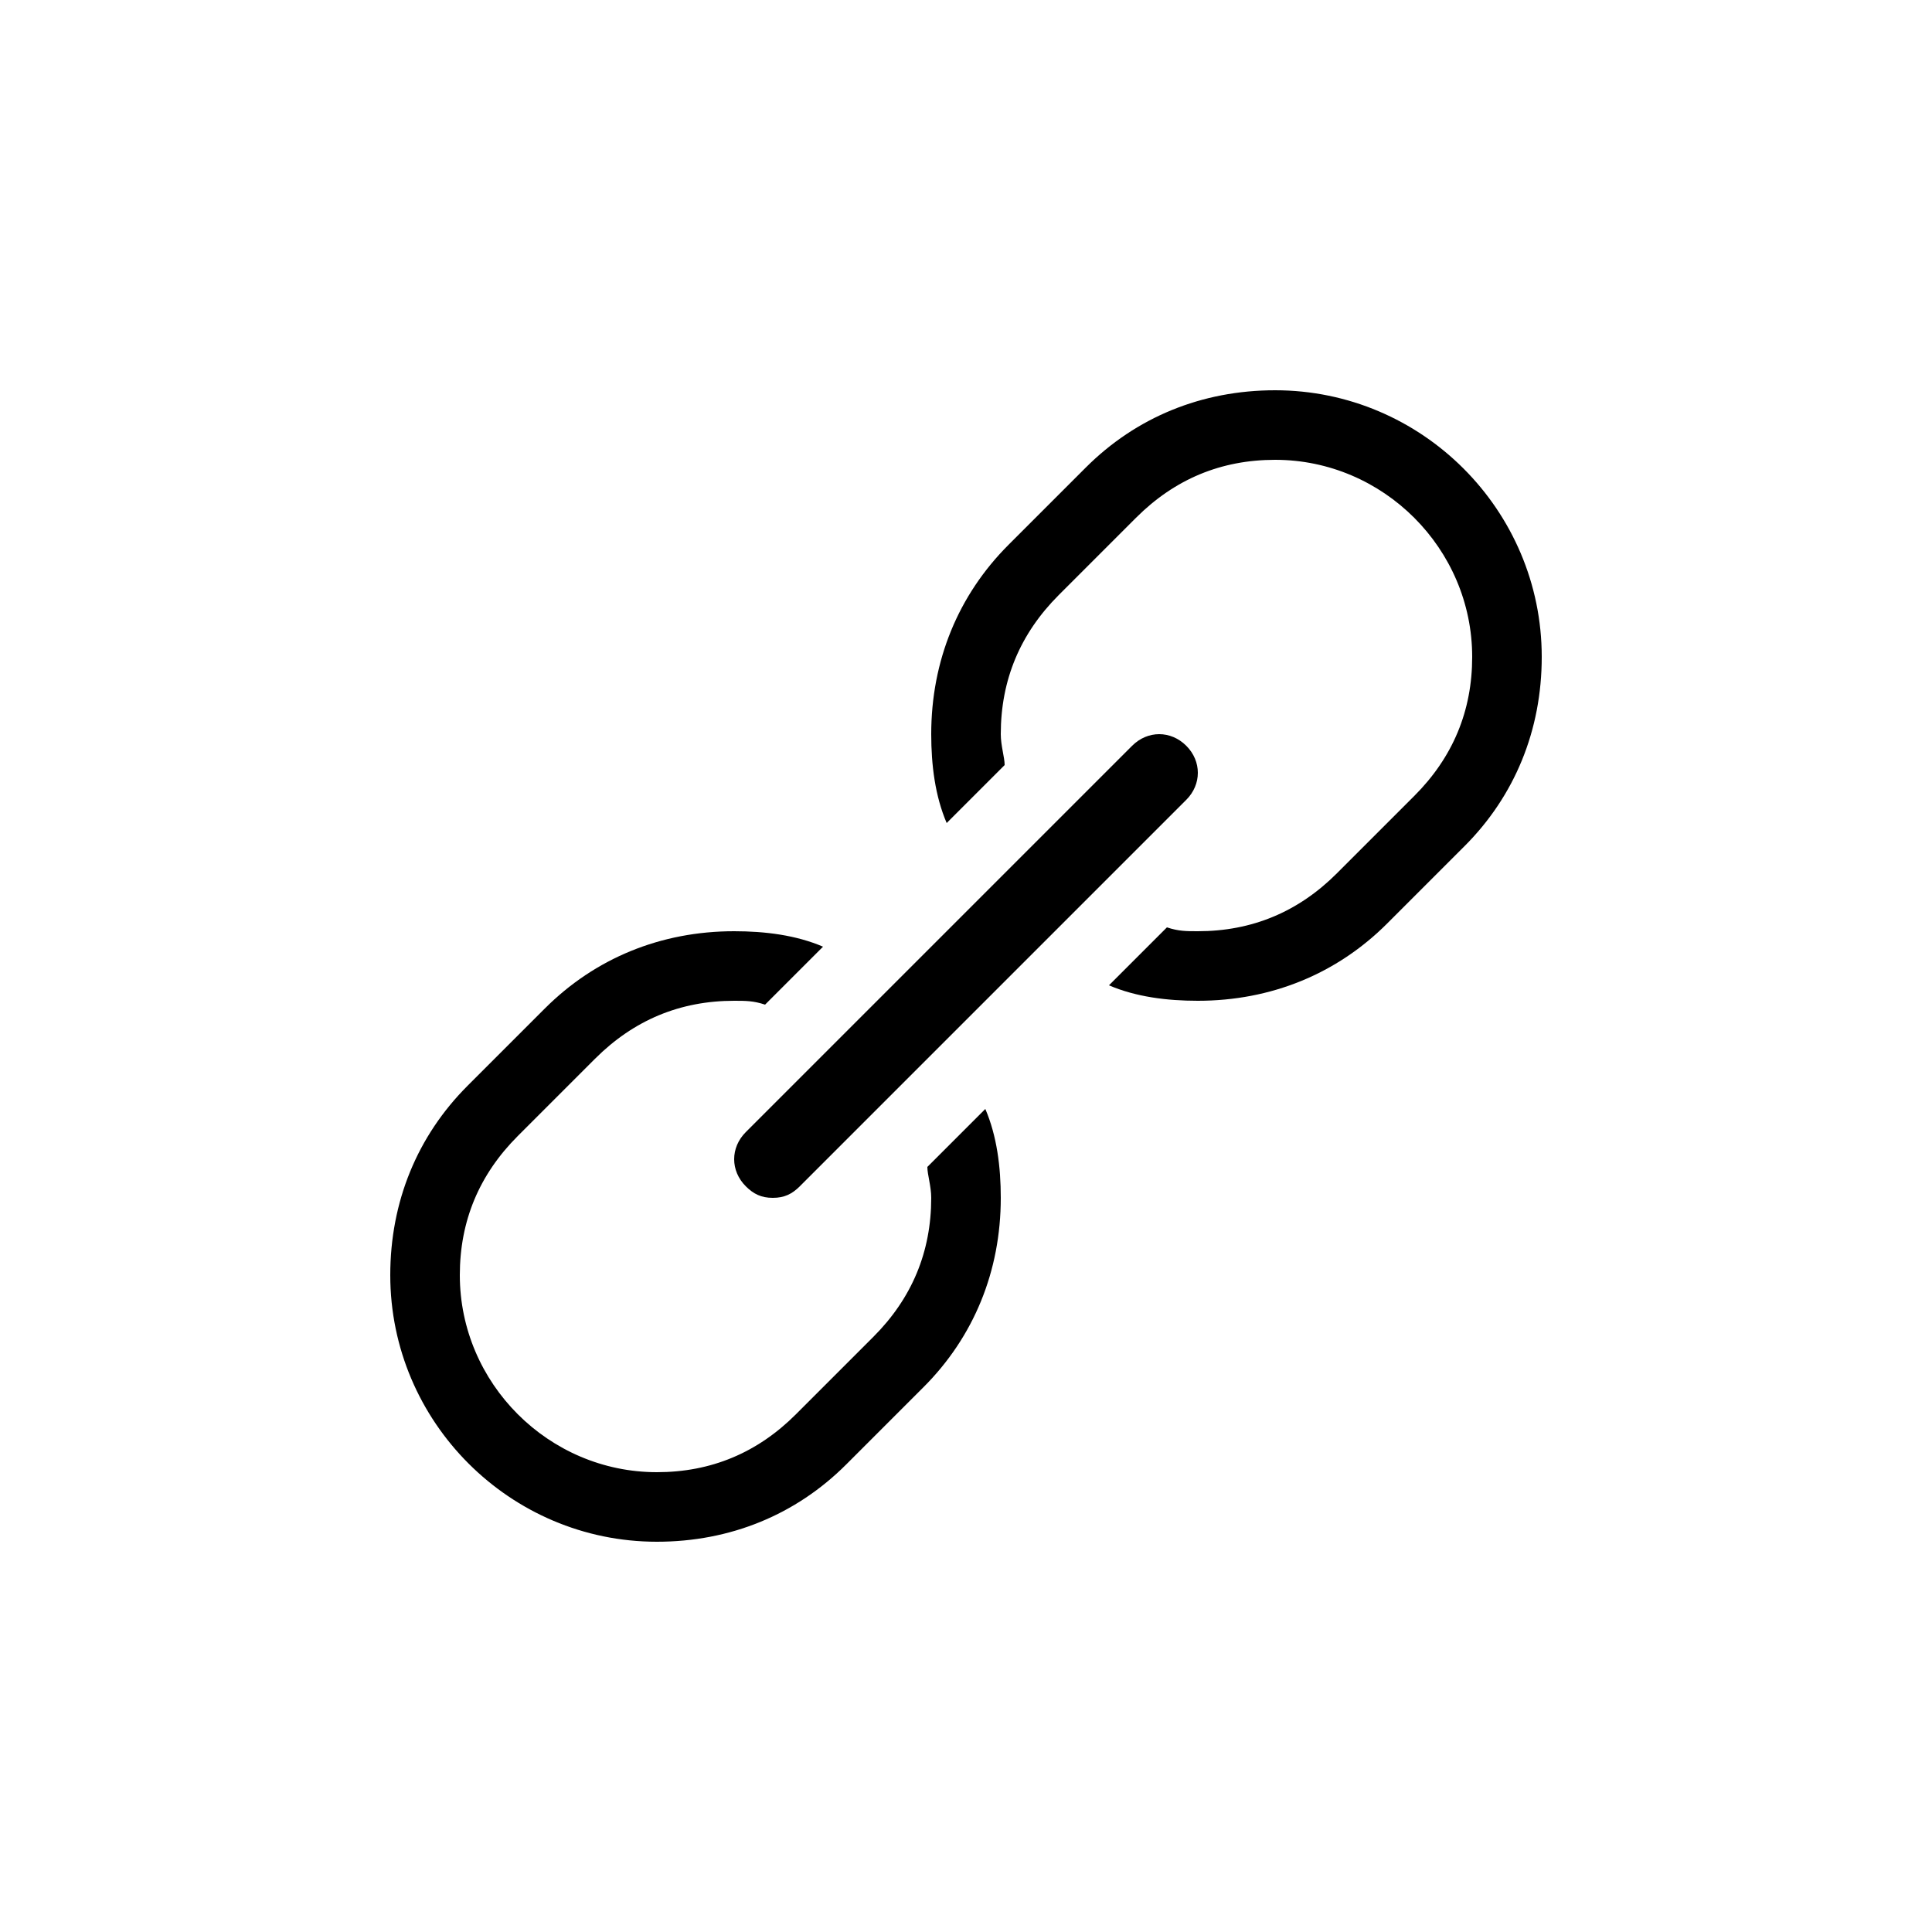
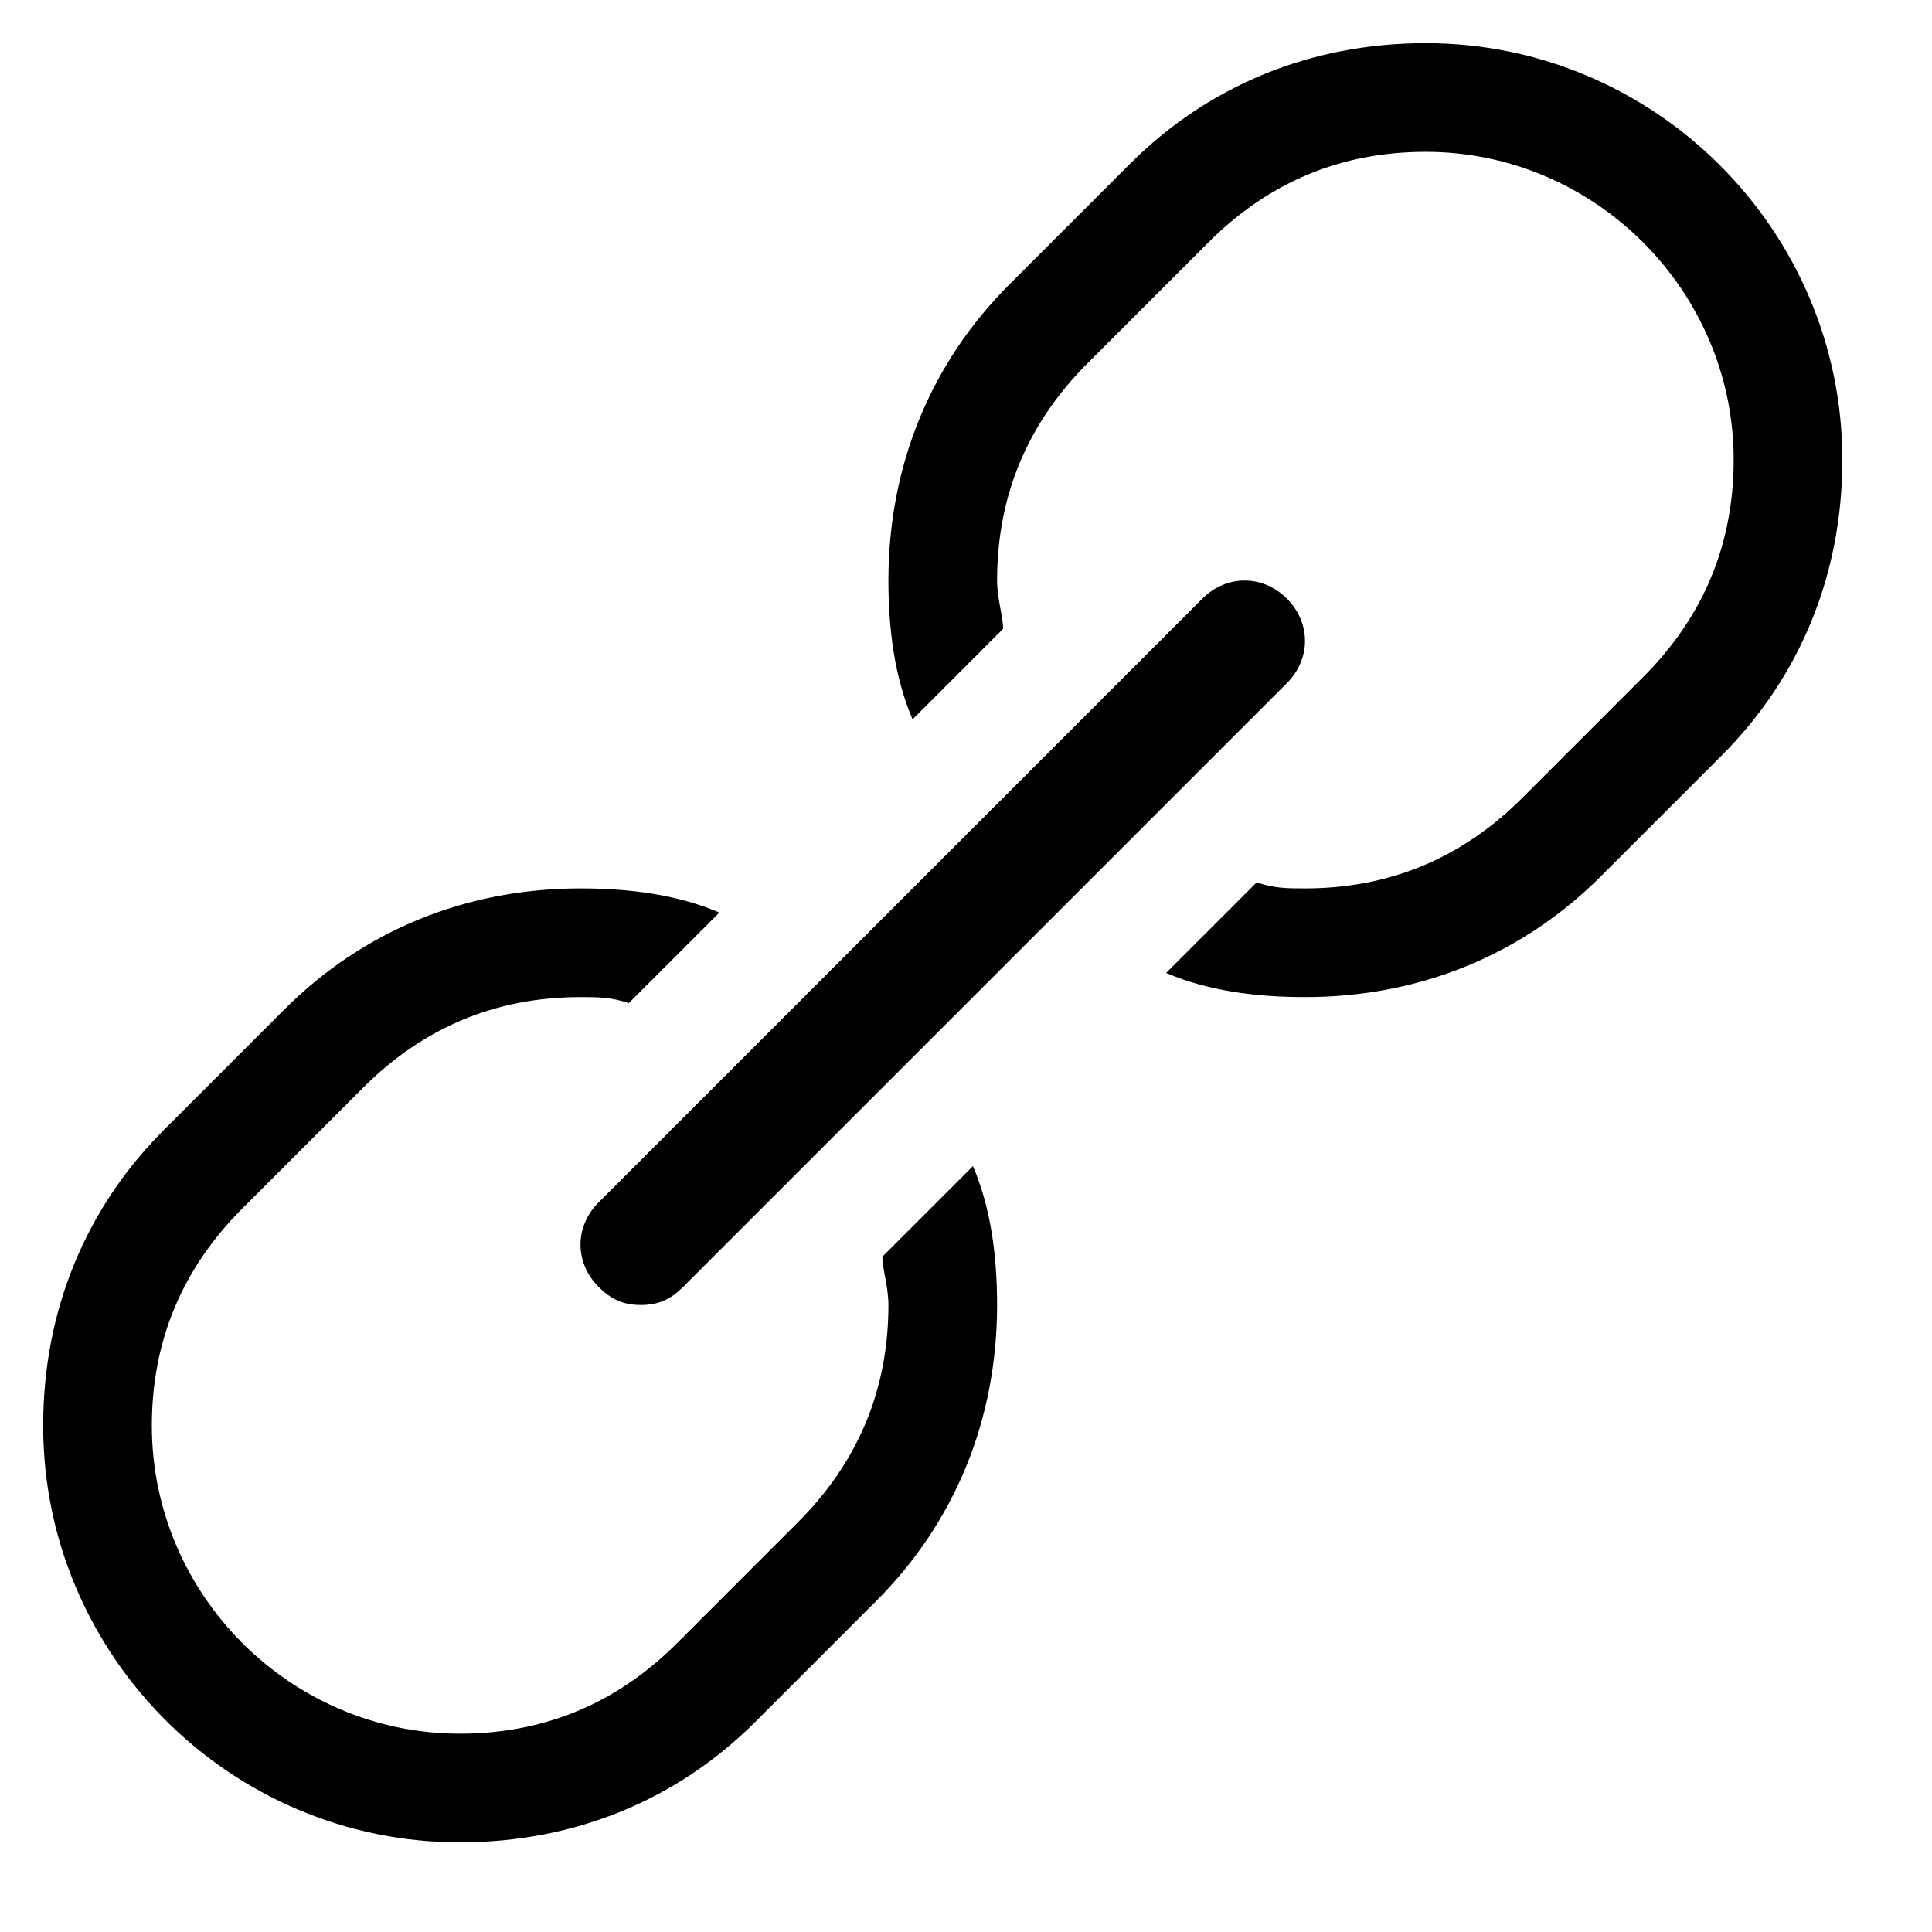
- <svg xmlns="http://www.w3.org/2000/svg" viewBox="0 0 50 50">
-   <path d="M24 30.2c0 .2.1.5.1.8 0 1.4-.5 2.6-1.5 3.6l-2 2c-1 1-2.2 1.5-3.6 1.5-2.8 0-5.1-2.3-5.1-5.1 0-1.4.5-2.6 1.5-3.6l2-2c1-1 2.2-1.5 3.6-1.5.3 0 .5 0 .8.1l1.5-1.5c-.7-.3-1.5-.4-2.3-.4-1.9 0-3.6.7-4.9 2l-2 2c-1.3 1.3-2 3-2 4.9 0 3.8 3.1 6.9 6.9 6.9 1.9 0 3.6-.7 4.9-2l2-2c1.3-1.3 2-3 2-4.9 0-.8-.1-1.6-.4-2.3L24 30.2z" />
-   <path d="M33 10.1c-1.9 0-3.6.7-4.9 2l-2 2c-1.3 1.3-2 3-2 4.9 0 .8.1 1.6.4 2.3l1.5-1.5c0-.2-.1-.5-.1-.8 0-1.4.5-2.6 1.5-3.6l2-2c1-1 2.2-1.5 3.6-1.5 2.8 0 5.1 2.3 5.1 5.1 0 1.4-.5 2.6-1.5 3.6l-2 2c-1 1-2.2 1.5-3.6 1.5-.3 0-.5 0-.8-.1l-1.5 1.5c.7.3 1.5.4 2.3.4 1.9 0 3.6-.7 4.9-2l2-2c1.3-1.3 2-3 2-4.9 0-3.8-3.1-6.9-6.9-6.9z" />
-   <path d="M20 31c-.3 0-.5-.1-.7-.3-.4-.4-.4-1 0-1.4l10-10c.4-.4 1-.4 1.4 0s.4 1 0 1.4l-10 10c-.2.2-.4.3-.7.3z" />
+ <svg xmlns="http://www.w3.org/2000/svg" viewBox="0 0 32 32" width="1em" height="1em">
+   <path d="M14.615 20.815c0 .2.1.5.1.8 0 1.4-.5 2.6-1.5 3.6l-2 2c-1 1-2.2 1.5-3.6 1.5-2.8 0-5.1-2.3-5.1-5.1 0-1.4.5-2.6 1.5-3.6l2-2c1-1 2.2-1.5 3.6-1.5.3 0 .5 0 .8.1l1.5-1.5c-.7-.3-1.5-.4-2.3-.4-1.9 0-3.6.7-4.9 2l-2 2c-1.3 1.3-2 3-2 4.9 0 3.8 3.1 6.9 6.9 6.9 1.9 0 3.6-.7 4.9-2l2-2c1.3-1.3 2-3 2-4.9 0-.8-.1-1.6-.4-2.3l-1.5 1.5zM23.615.715c-1.9 0-3.6.7-4.9 2l-2 2c-1.3 1.3-2 3-2 4.9 0 .8.1 1.6.4 2.3l1.5-1.5c0-.2-.1-.5-.1-.8 0-1.4.5-2.6 1.5-3.6l2-2c1-1 2.2-1.5 3.6-1.5 2.8 0 5.1 2.3 5.1 5.1 0 1.4-.5 2.6-1.5 3.6l-2 2c-1 1-2.2 1.5-3.6 1.5-.3 0-.5 0-.8-.1l-1.5 1.5c.7.3 1.5.4 2.3.4 1.9 0 3.6-.7 4.9-2l2-2c1.3-1.3 2-3 2-4.9 0-3.8-3.1-6.9-6.9-6.9z" />
+   <path d="M10.615 21.615c-.3 0-.5-.1-.7-.3-.4-.4-.4-1 0-1.4l10-10c.4-.4 1-.4 1.4 0s.4 1 0 1.4l-10 10c-.2.2-.4.3-.7.3z" />
</svg>
